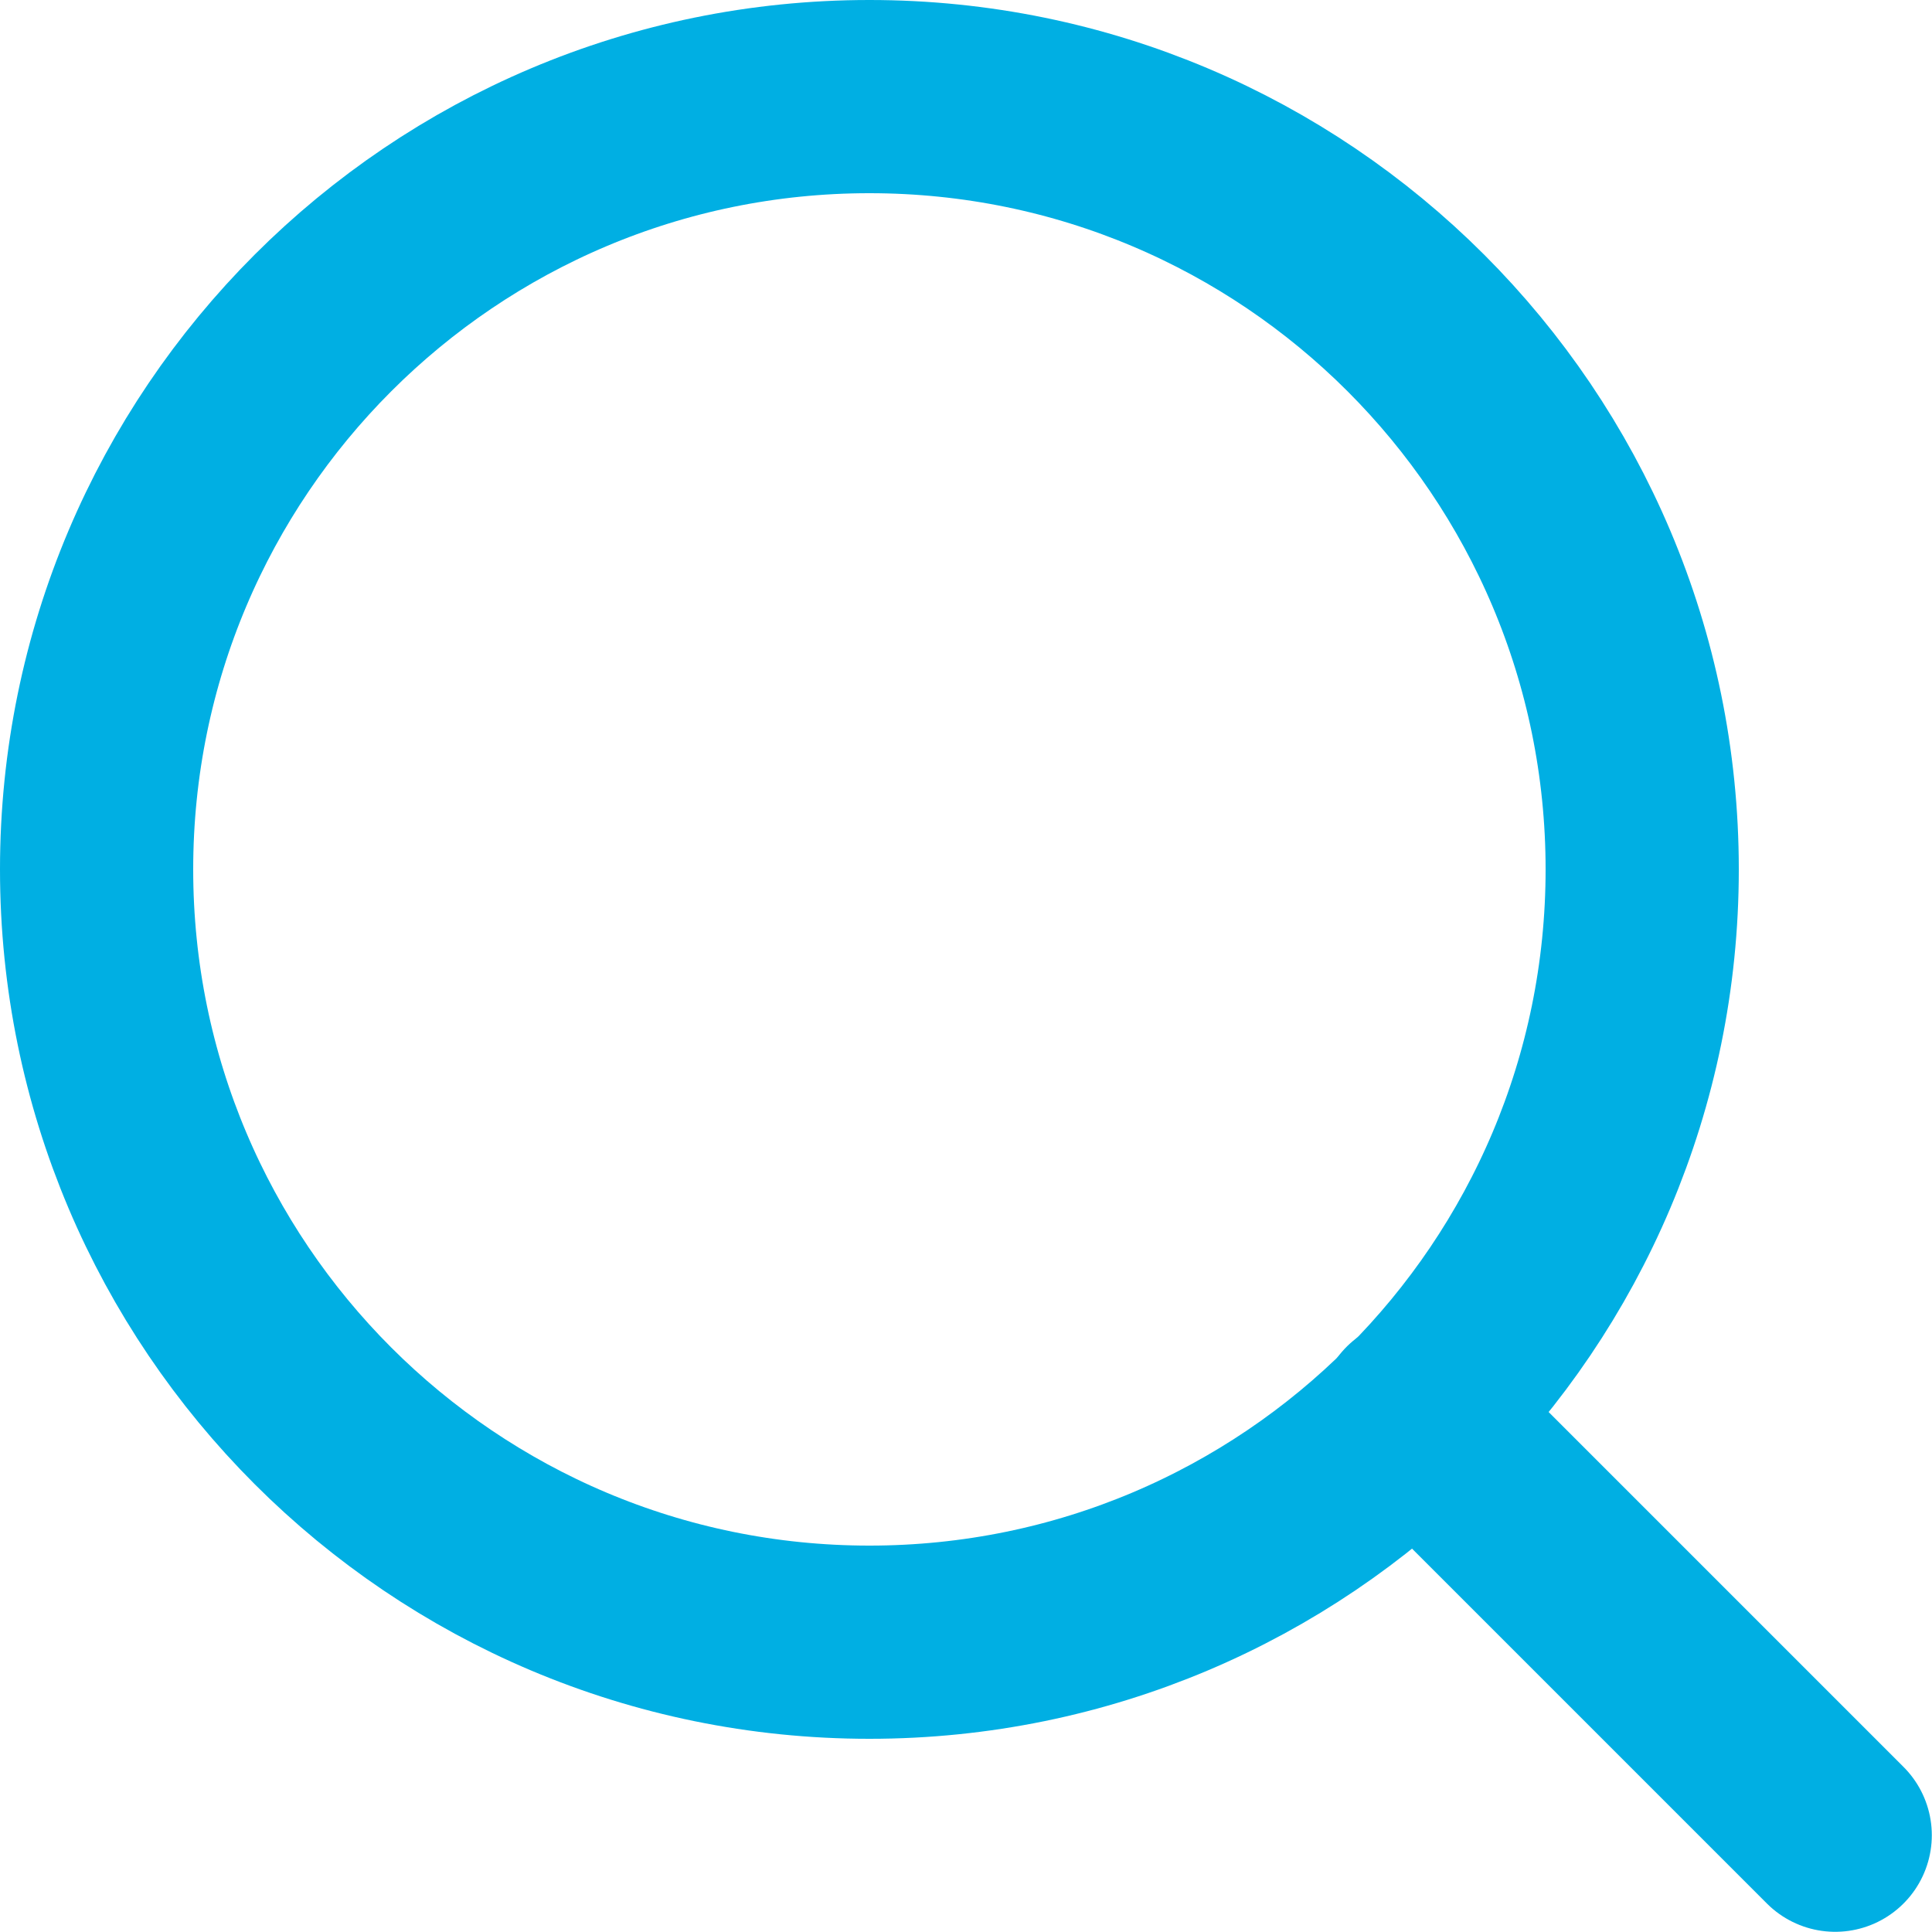
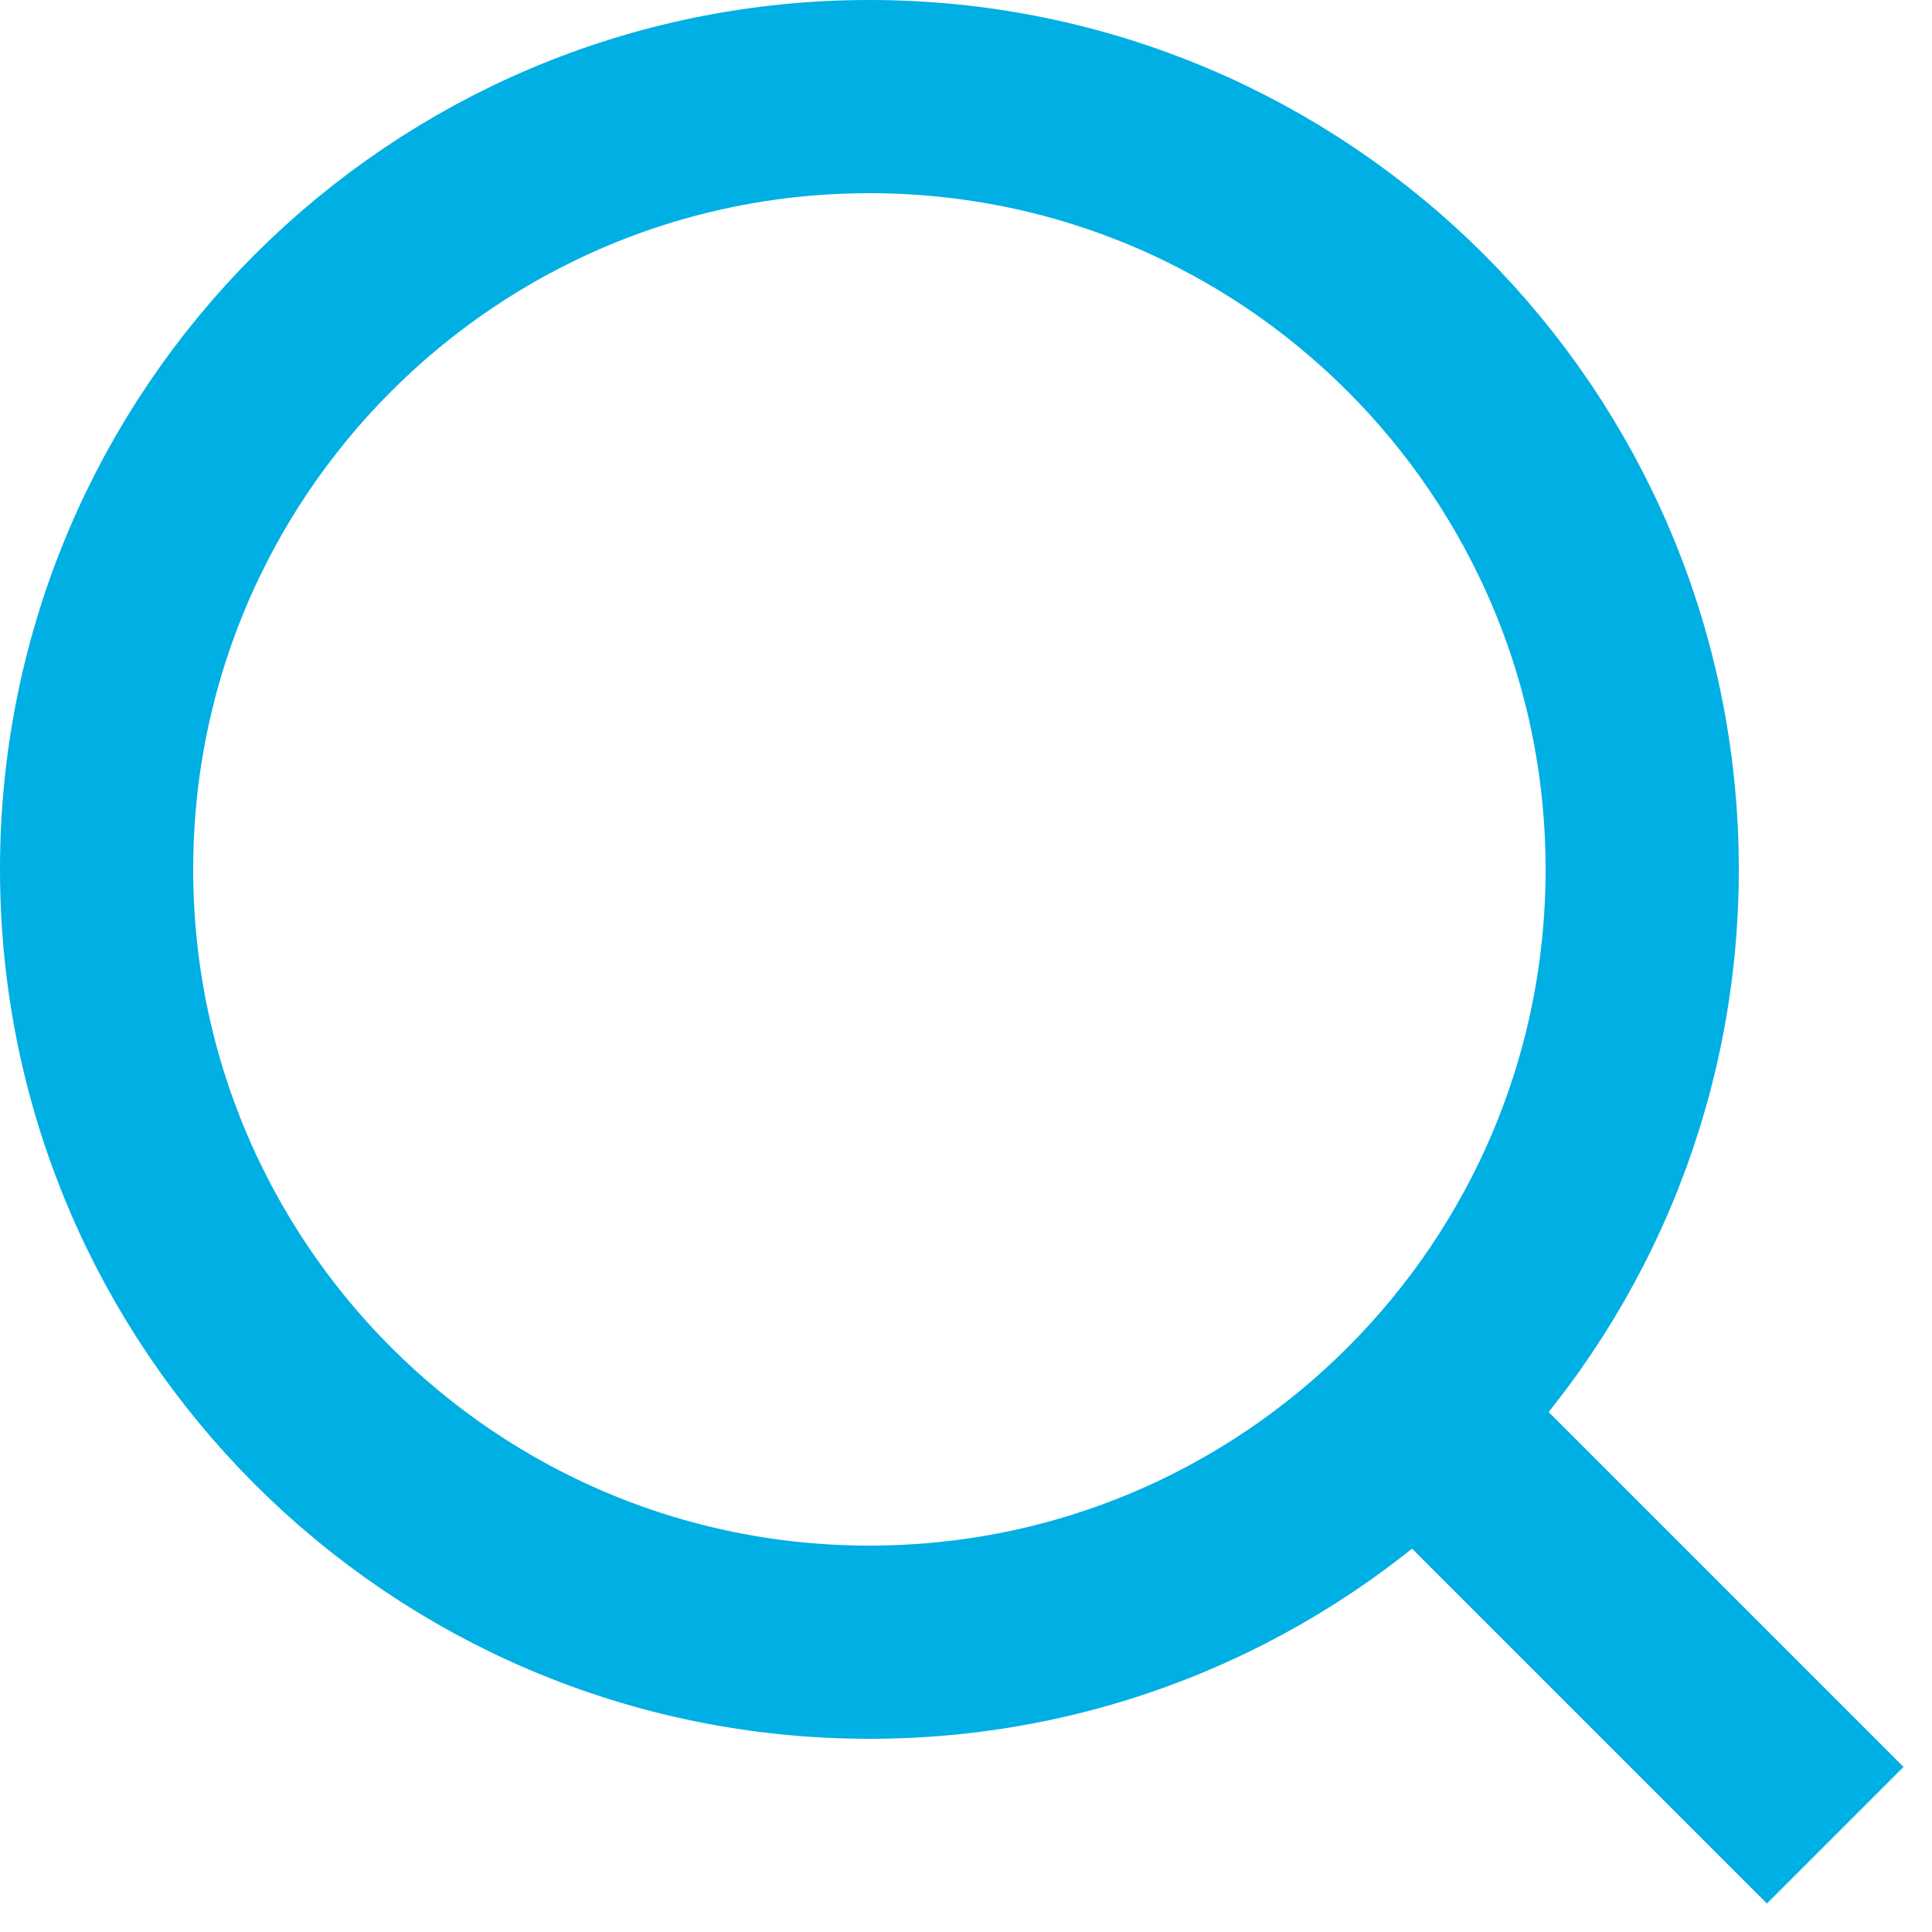
<svg xmlns="http://www.w3.org/2000/svg" width="20" height="20" viewBox="0 0 20 20" fill="none">
-   <path d="M9 17C13.418 17 17 13.418 17 9C17 4.582 13.418 1 9 1C4.582 1 1 4.582 1 9C1 13.418 4.582 17 9 17Z" stroke="#00AFE3" stroke-width="2" stroke-linecap="round" stroke-linejoin="round" />
-   <path d="M18.998 18.998L14.648 14.648" stroke="#00AFE3" stroke-width="2" stroke-linecap="round" stroke-linejoin="round" />
+   <path d="M9 17C13.418 17 17 13.418 17 9C17 4.582 13.418 1 9 1C4.582 1 1 4.582 1 9C1 13.418 4.582 17 9 17Z" stroke="#00AFE3" stroke-width="2" strokeLinecap="round" stroke-linejoin="round" />
+   <path d="M18.998 18.998L14.648 14.648" stroke="#00AFE3" stroke-width="2" strokeLinecap="round" stroke-linejoin="round" />
</svg>
